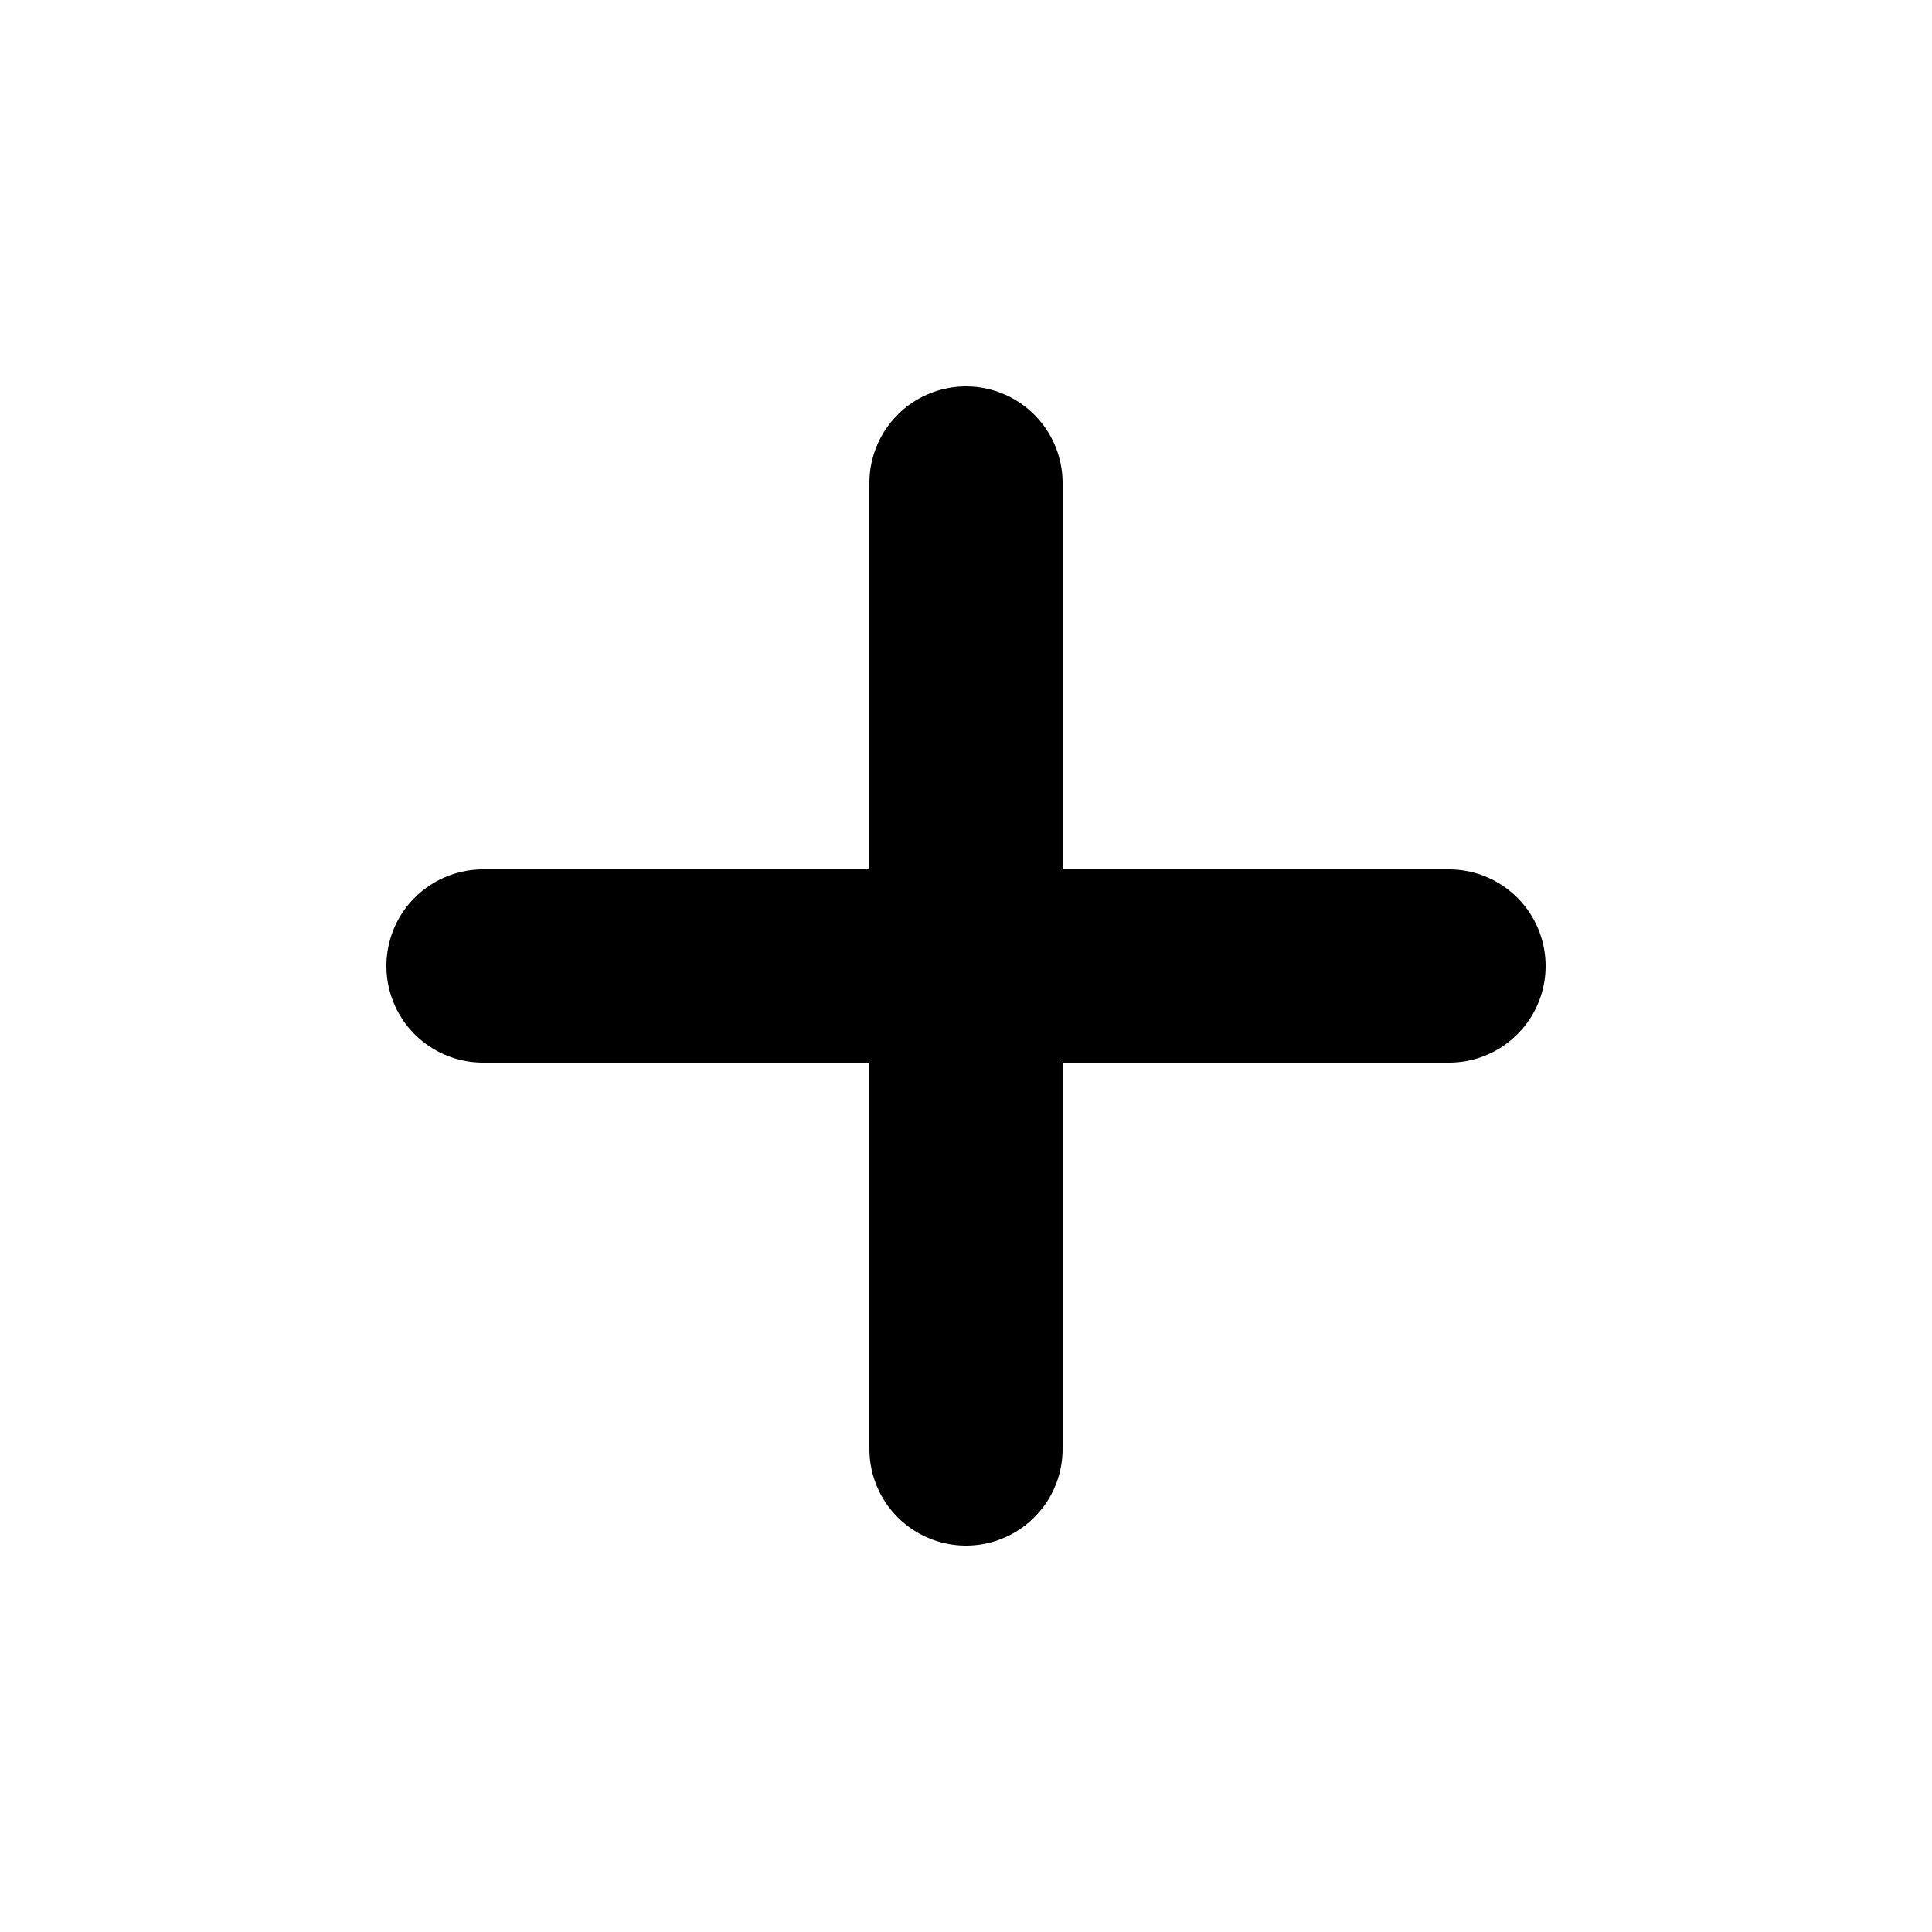
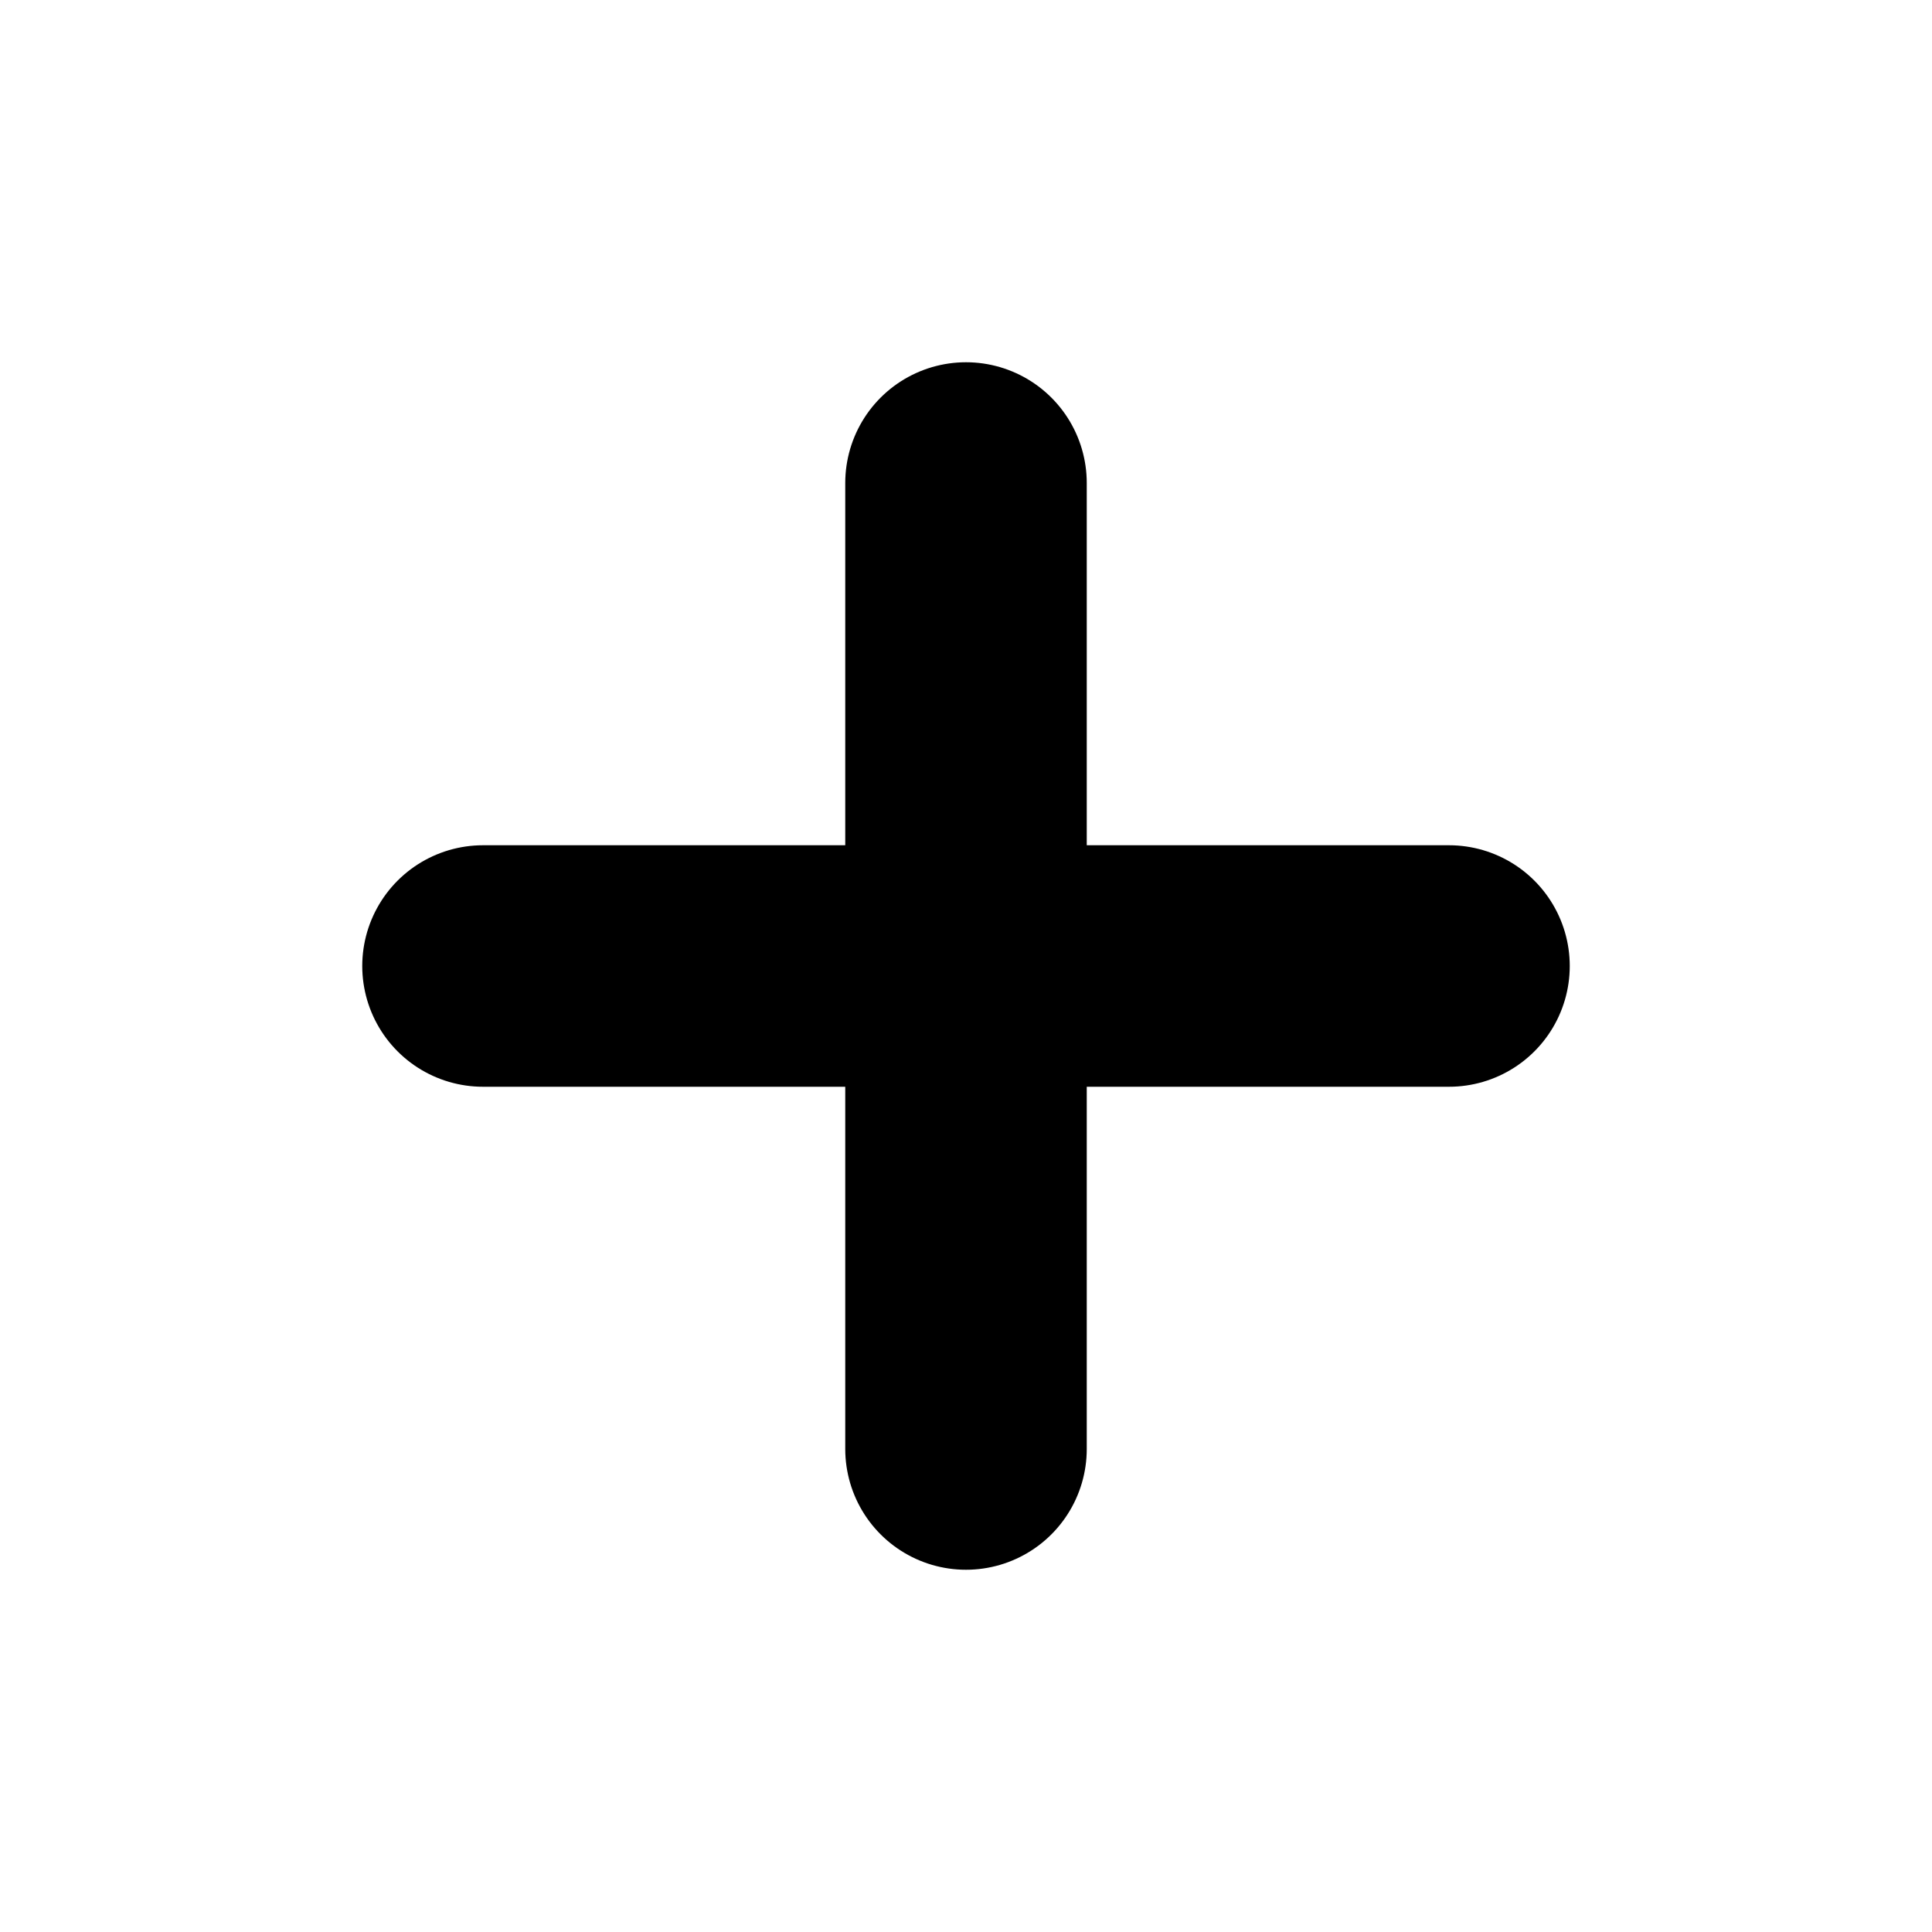
- <svg xmlns="http://www.w3.org/2000/svg" width="20" height="20" viewBox="0 0 20 20">
-   <line fill="none" stroke="#000000" stroke-width="2" stroke-linecap="round" x1="10" y1="5" x2="10" y2="15" />
-   <line fill="none" stroke="#000000" stroke-width="2" stroke-linecap="round" x1="5" y1="10" x2="15" y2="10" />
+ <svg xmlns="http://www.w3.org/2000/svg" fill="none" stroke="#000" stroke-width="2.5" stroke-linecap="round" width="20" height="20" viewBox="0 0 20 20">
+   <line x1="10" y1="5" x2="10" y2="15" />
+   <line x1="5" y1="10" x2="15" y2="10" />
</svg>
